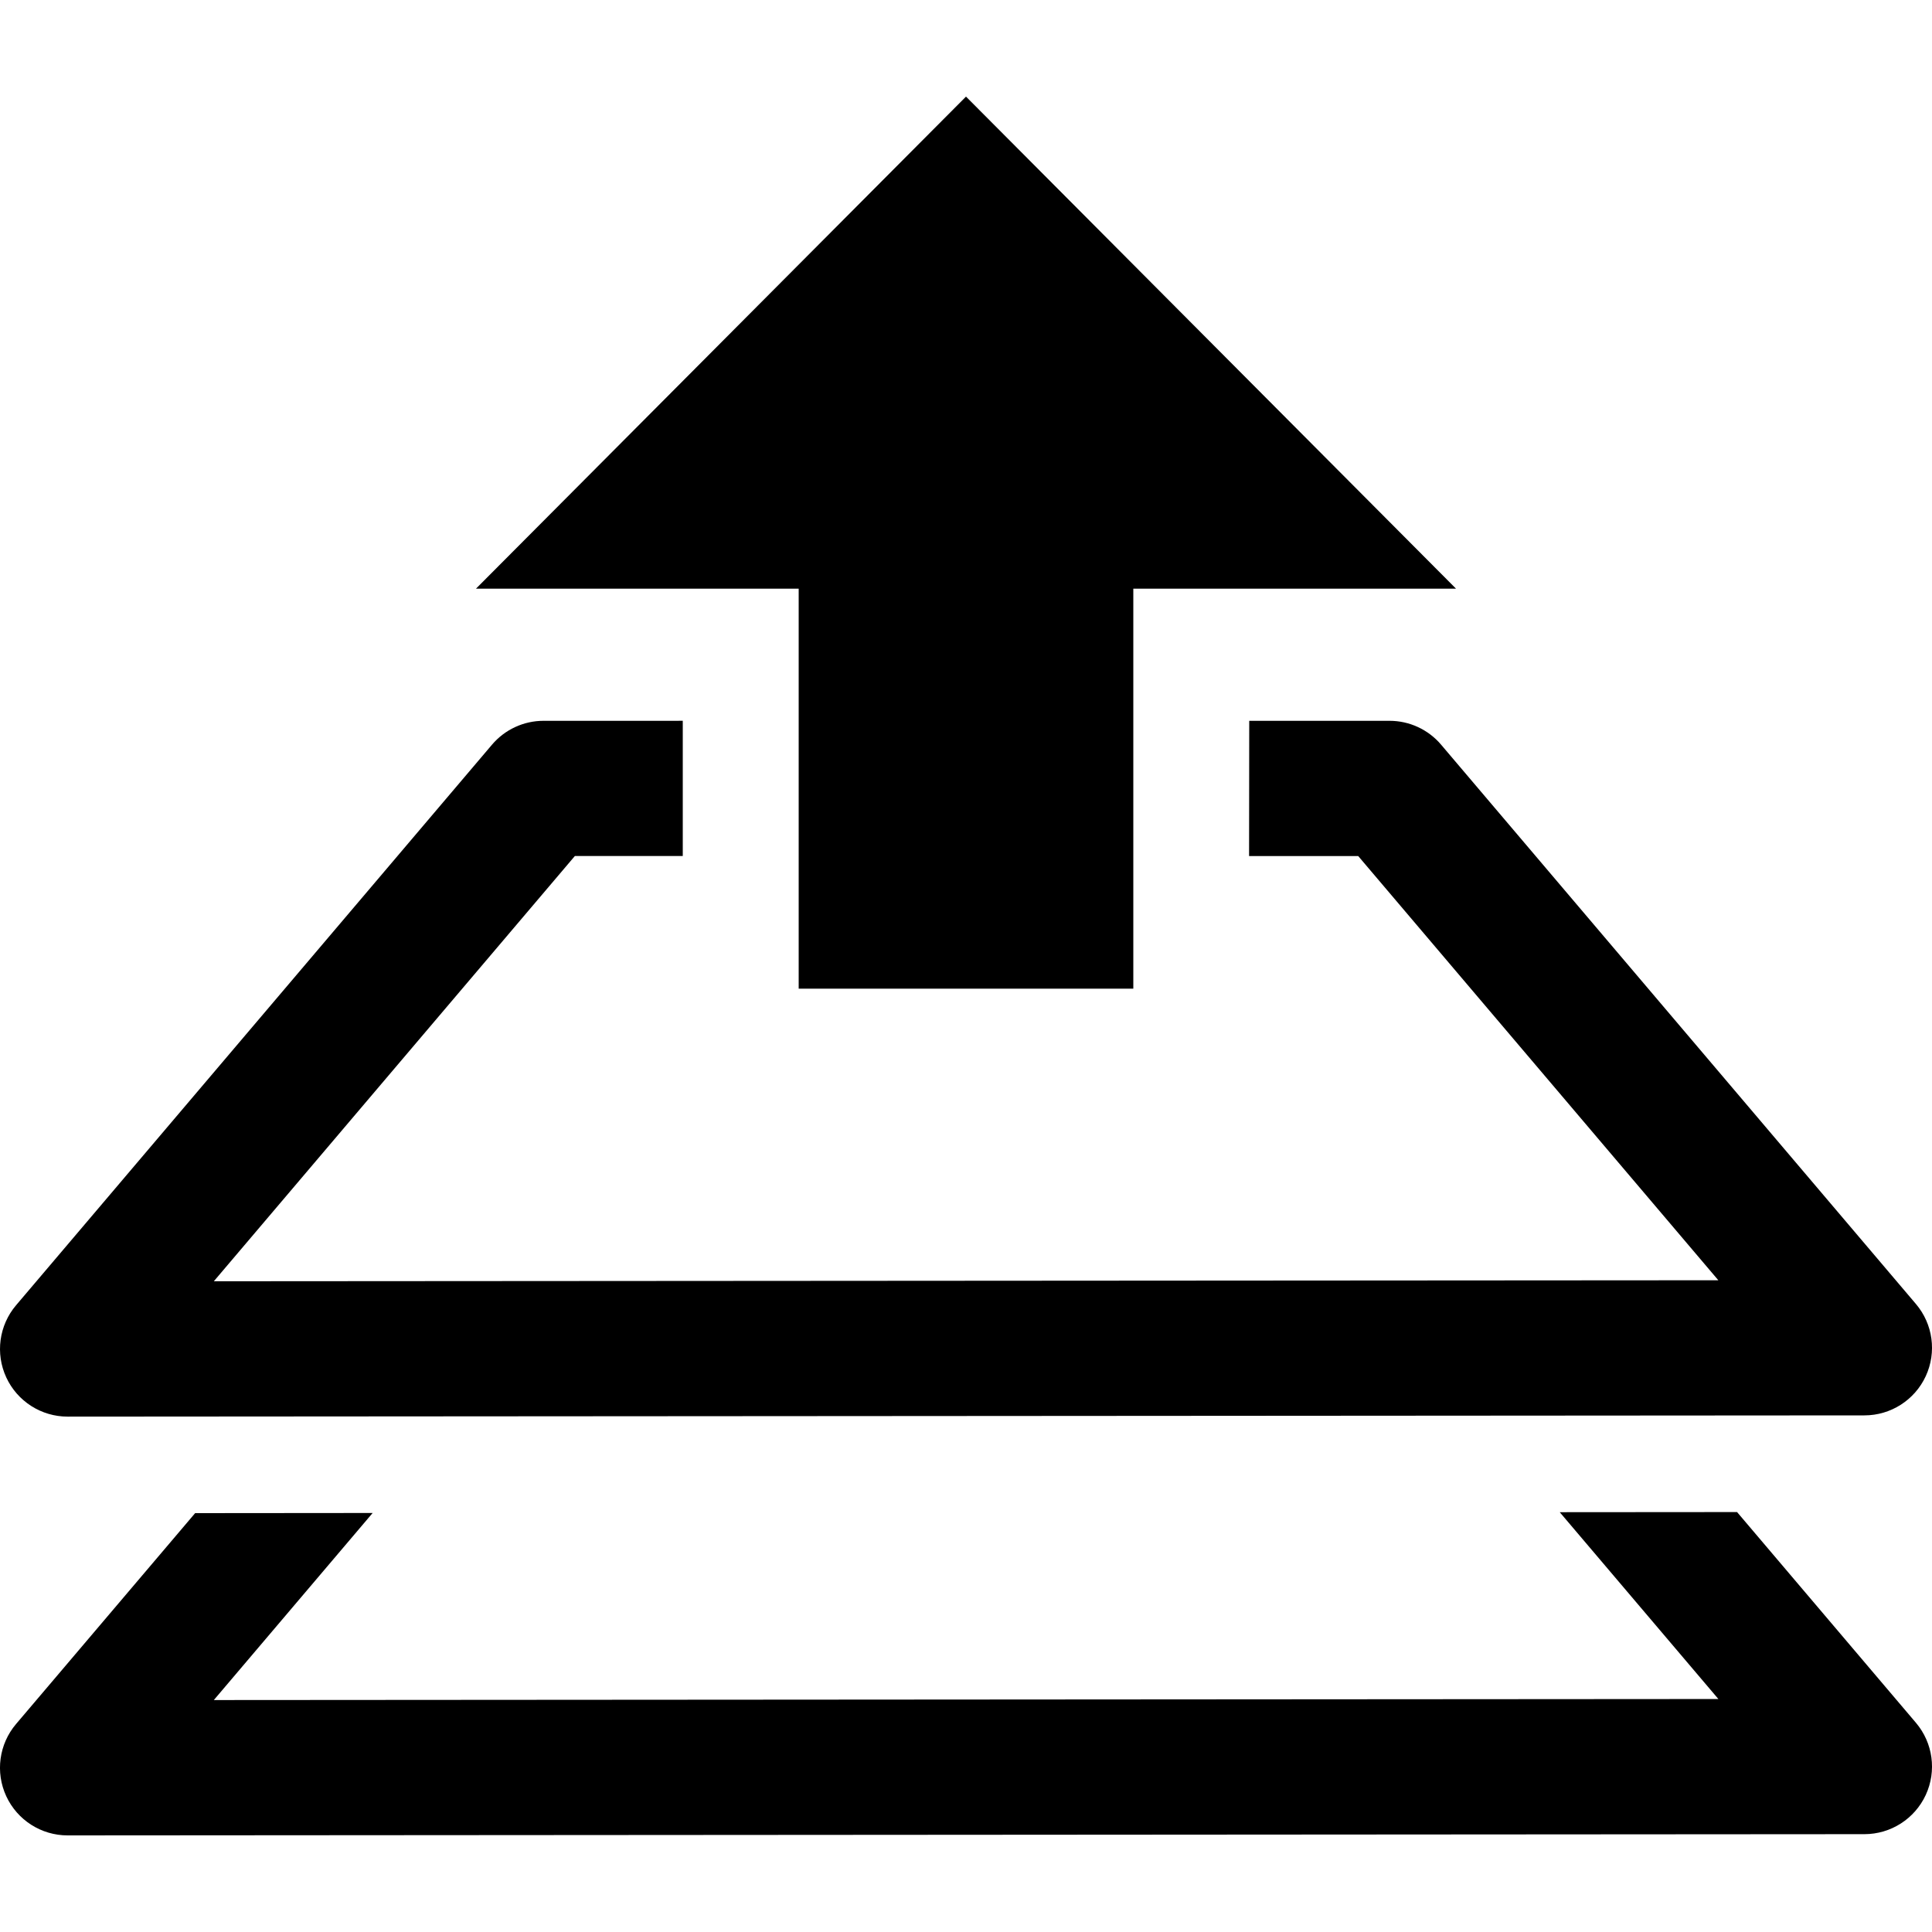
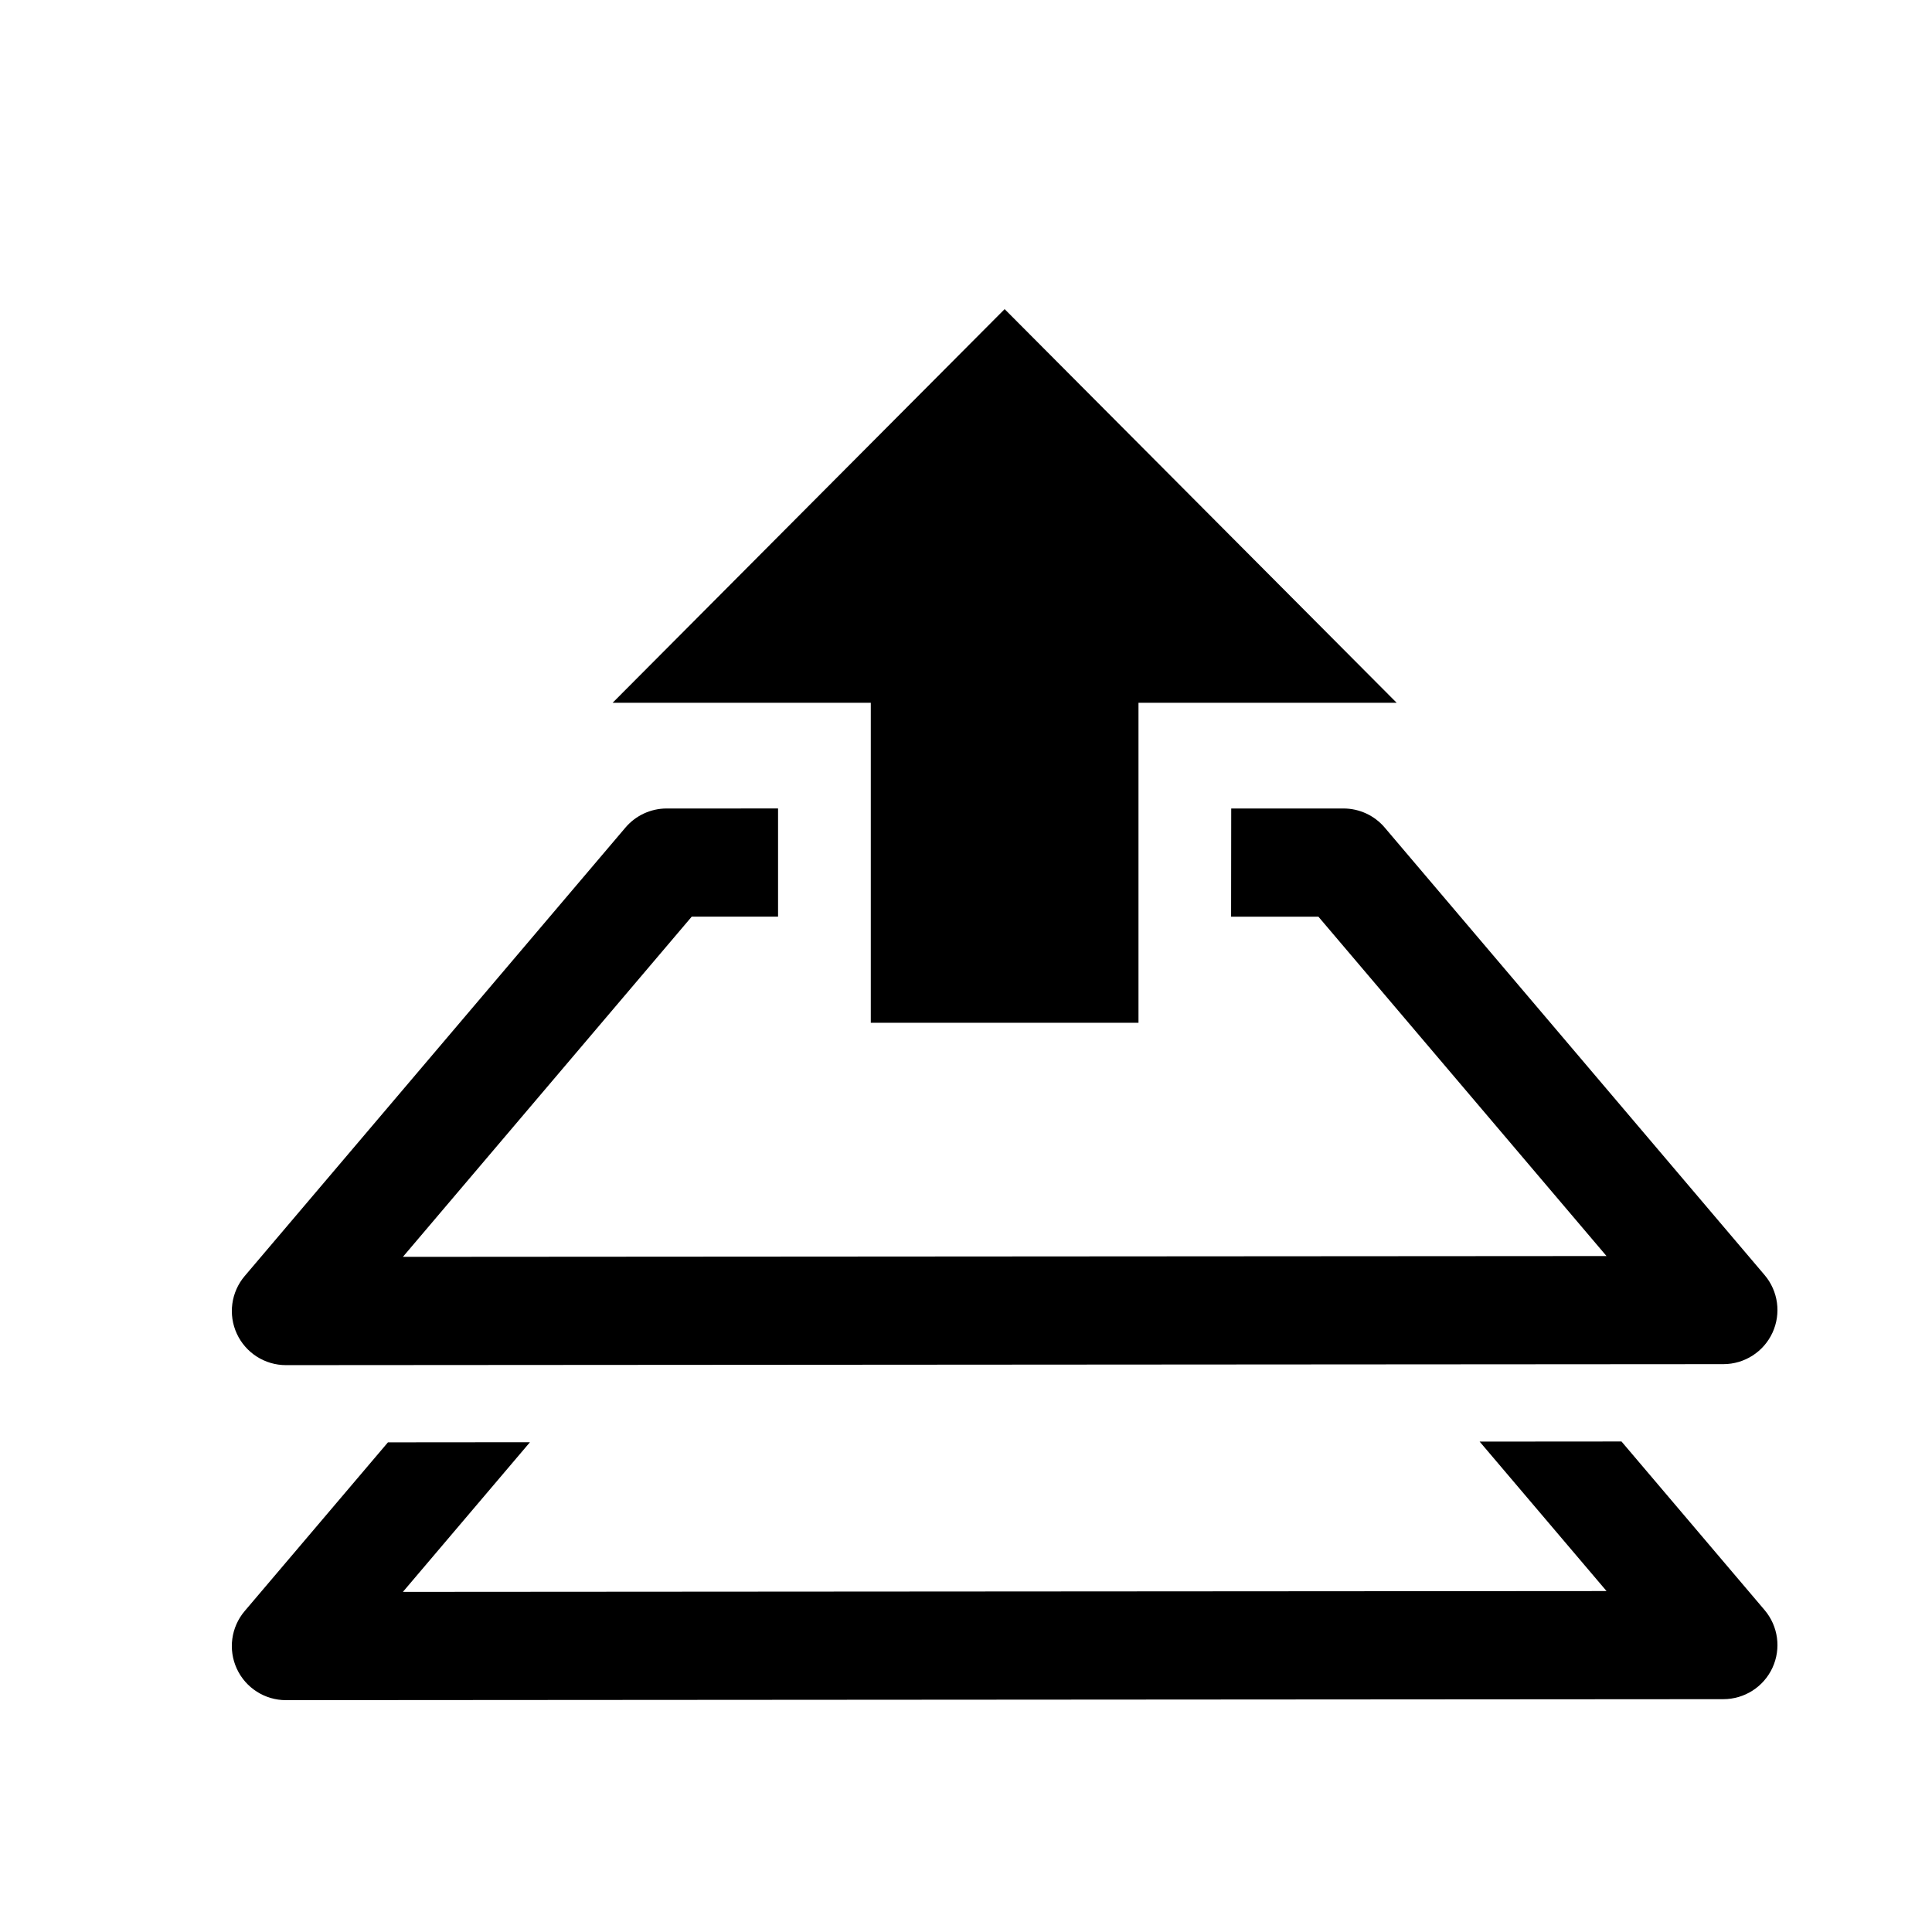
- <svg xmlns="http://www.w3.org/2000/svg" width="800px" height="800px" viewBox="0 0 100 100" aria-hidden="true" role="img" class="iconify iconify--gis" preserveAspectRatio="xMidYMid meet">
+ <svg xmlns="http://www.w3.org/2000/svg" width="800px" height="800px" viewBox="-15 -15 125 125" aria-hidden="true" role="img" class="iconify iconify--gis" preserveAspectRatio="xMidYMid meet">
  <path d="M50 5L24.637 30.469H41.34v20.705h17.32V30.469h16.703zM28.135 37.309a3.5 3.5 0 0 0-2.668 1.234L.832 67.559a3.5 3.5 0 0 0 2.67 5.765l93-.064a3.5 3.5 0 0 0 2.666-5.766L74.59 38.543a3.5 3.5 0 0 0-2.668-1.234H64.66c-.002 2.333-.008 4.666-.008 7h5.649l18.64 21.957l-77.873.052l18.686-22.01h5.586c.002-2.333.003-4.666 0-7zM89.91 78.264l-9.178.007l8.211 9.67l-77.875.053l8.22-9.682l-9.188.008L.832 89.234A3.5 3.5 0 0 0 3.502 95l93-.064a3.5 3.5 0 0 0 2.666-5.766z" fill="#000000" />
</svg>
